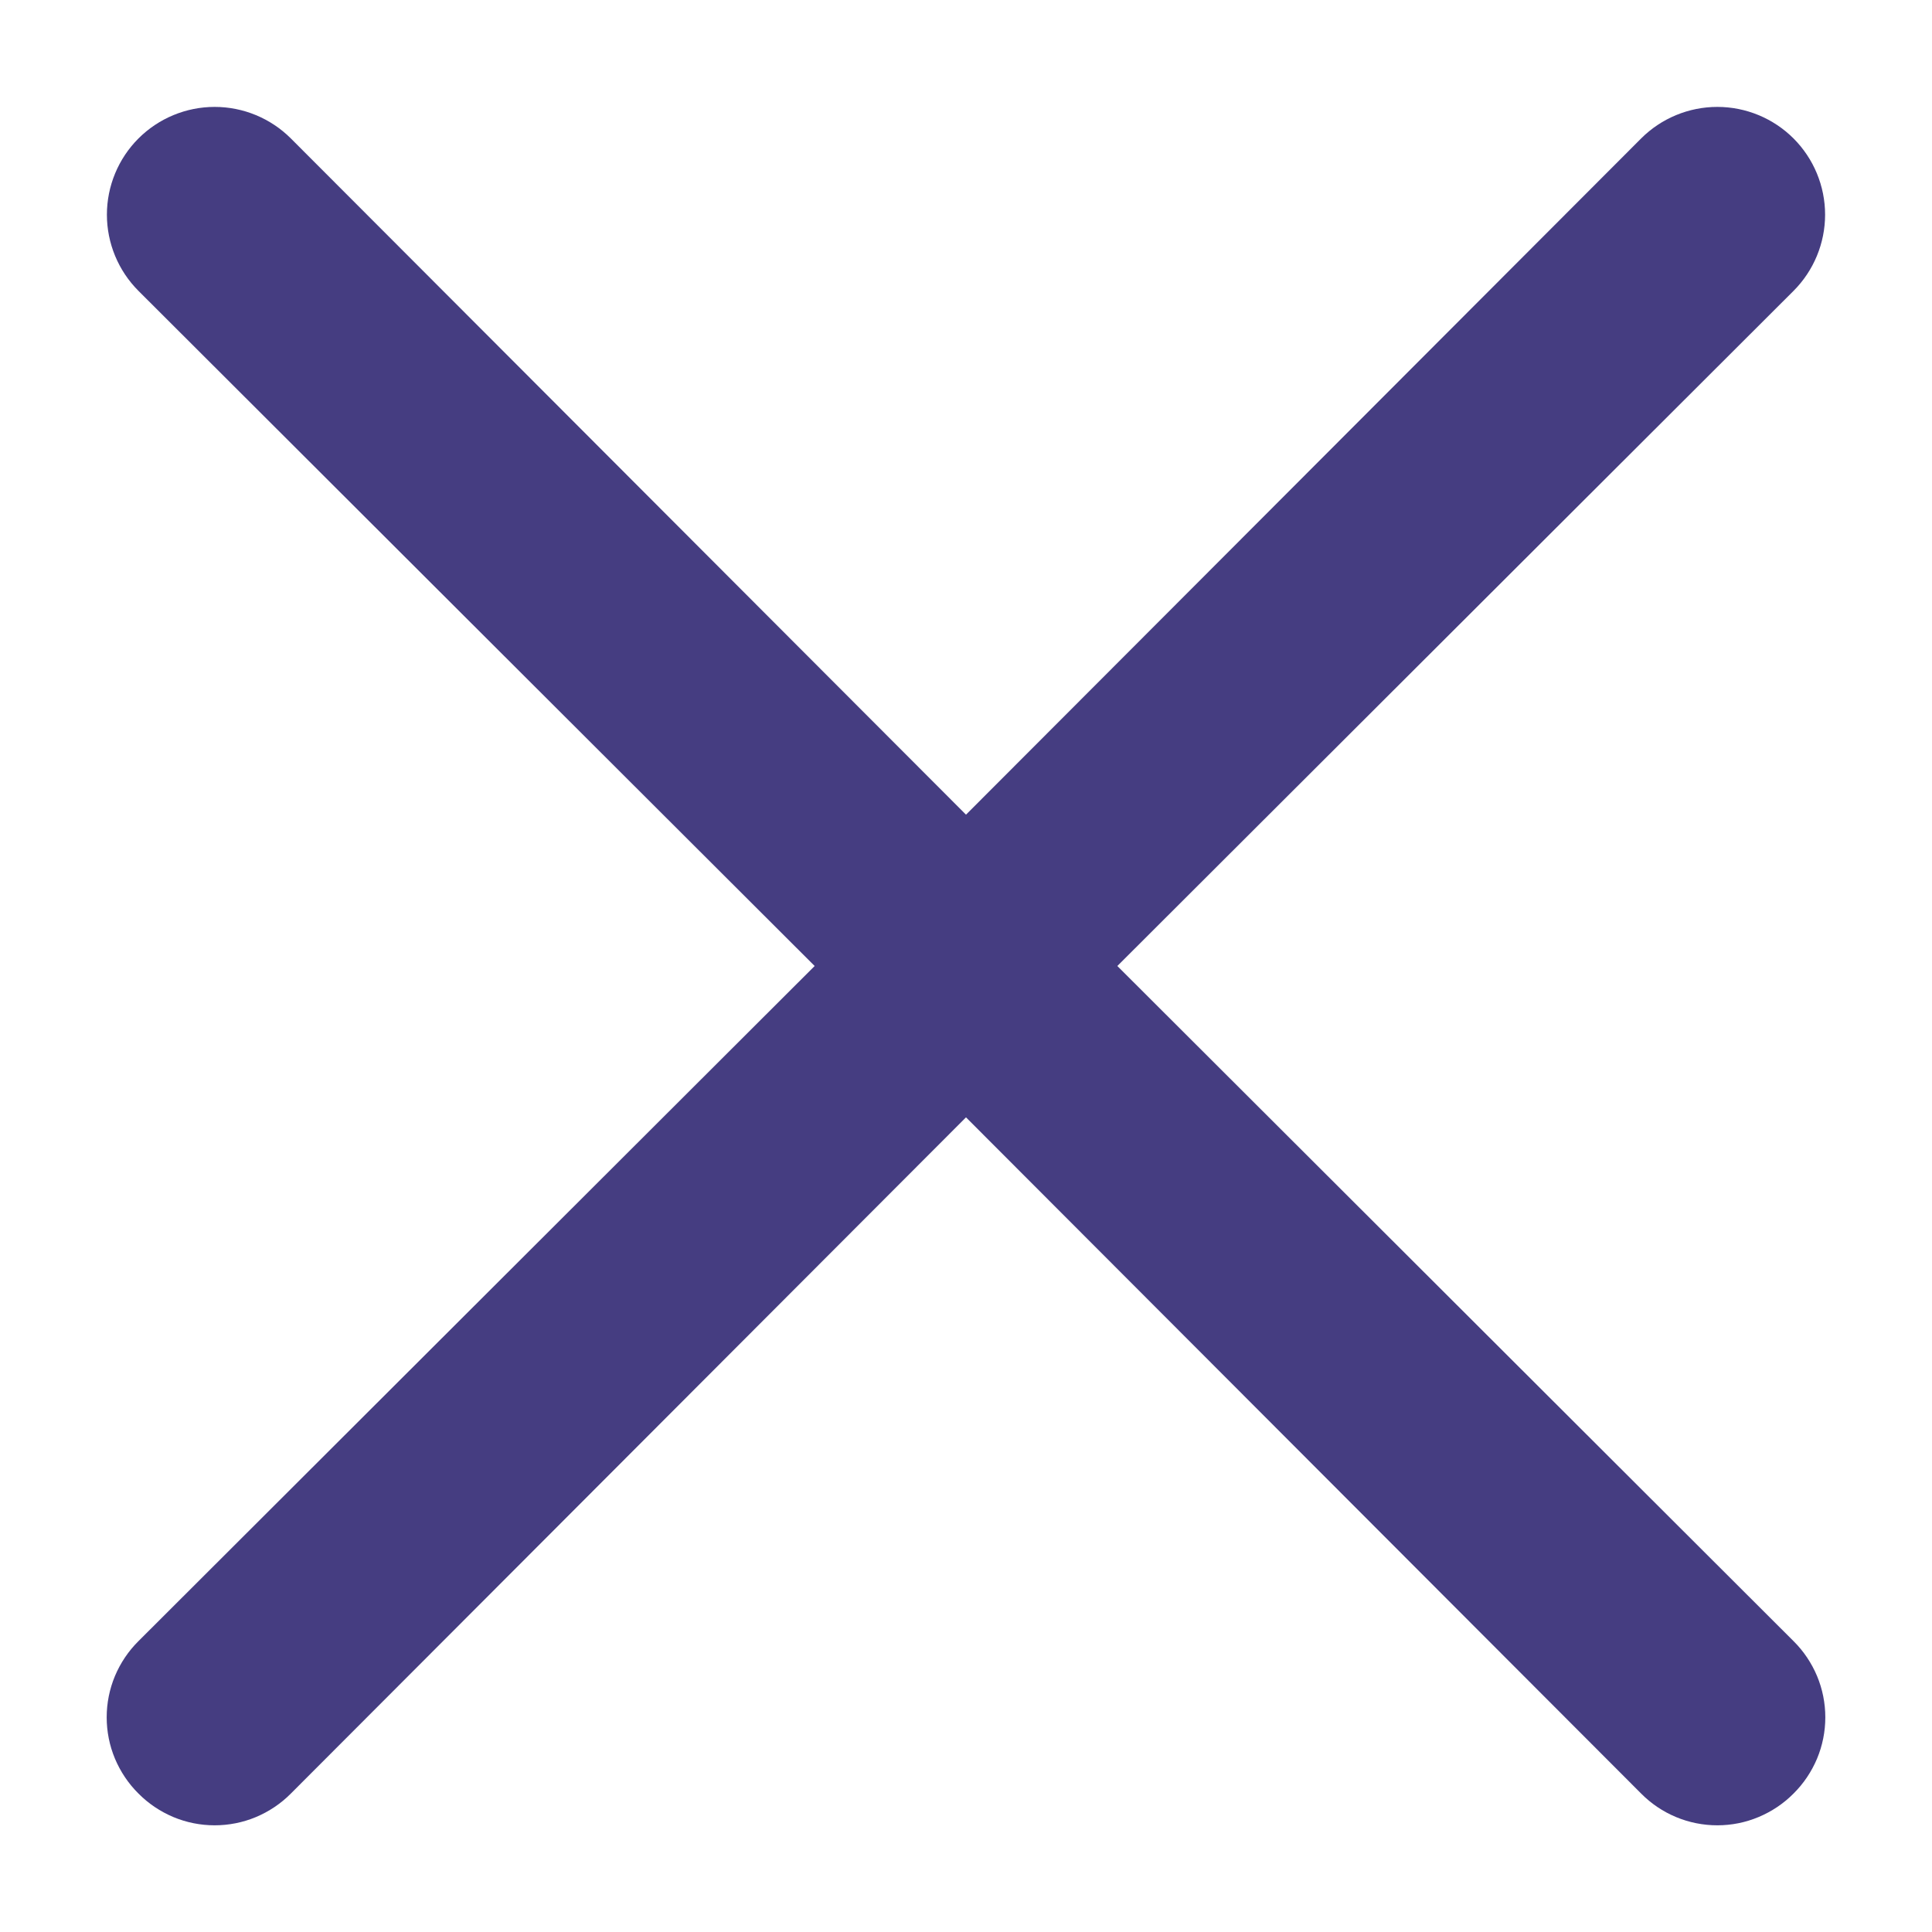
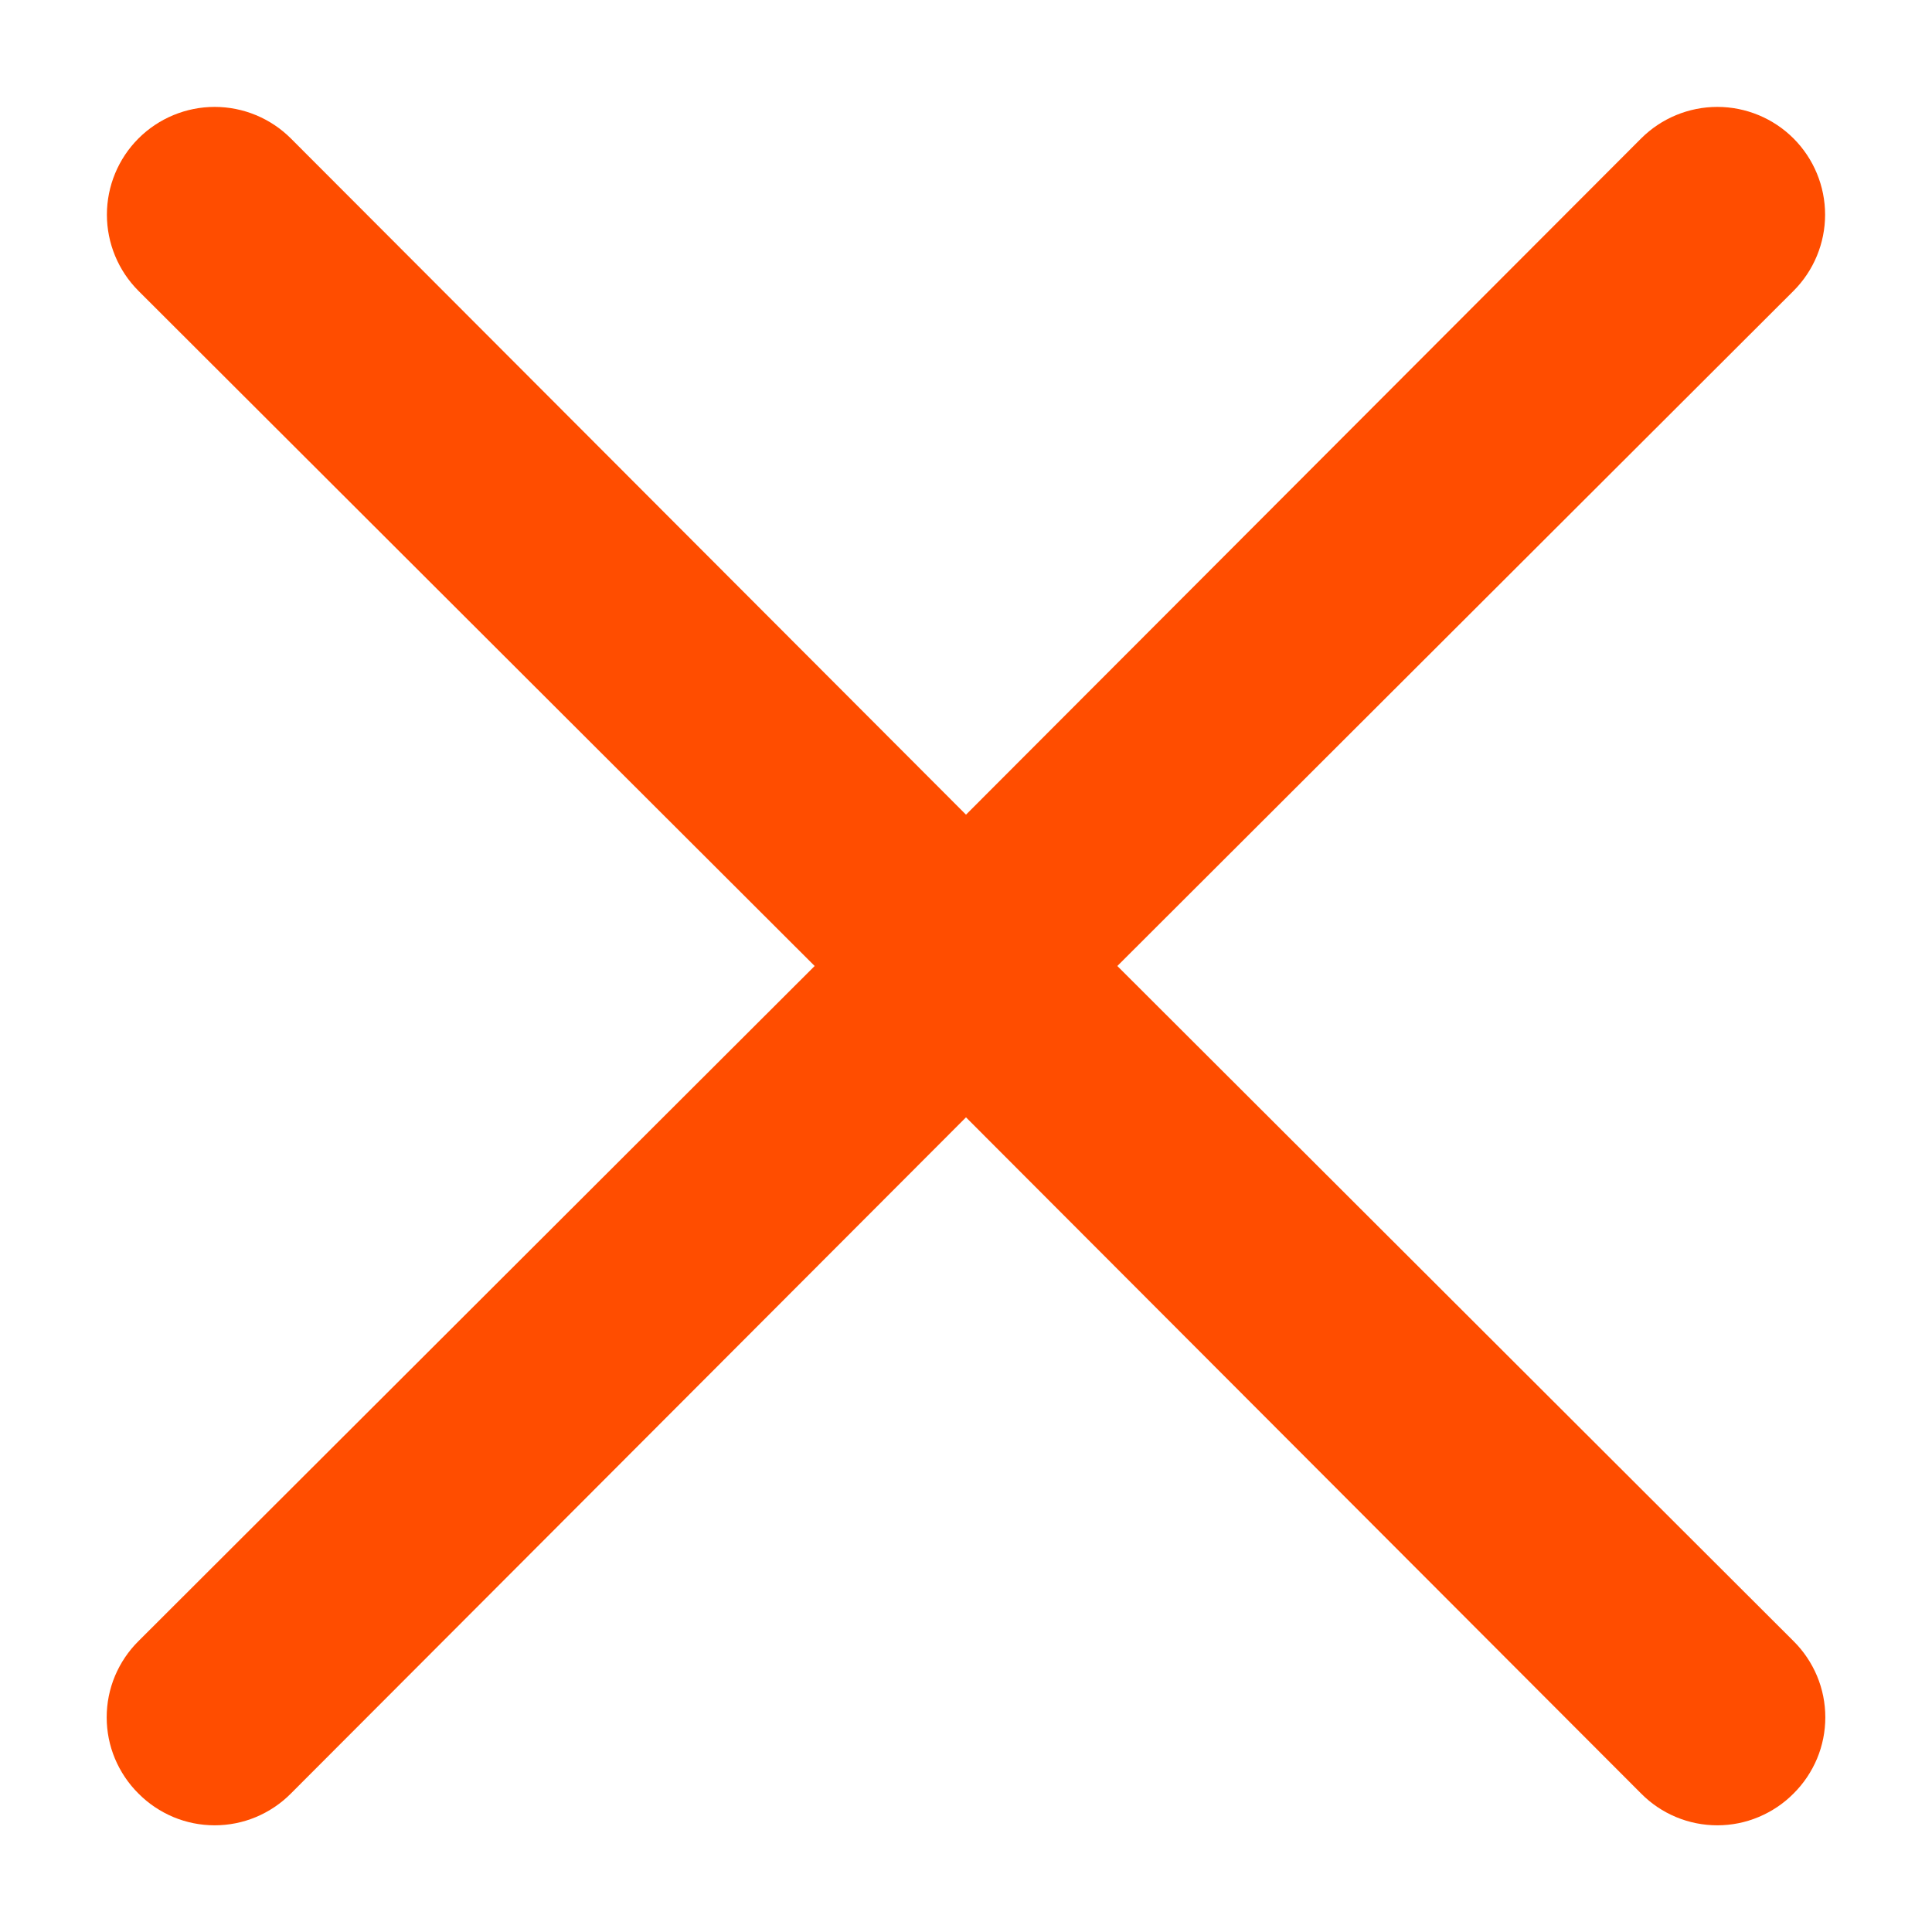
<svg xmlns="http://www.w3.org/2000/svg" width="18" height="18" viewBox="0 0 18 18" fill="#453D81">
-   <path d="M10.41 9L16.71 2.71C16.898 2.522 17.004 2.266 17.004 2C17.004 1.734 16.898 1.478 16.71 1.29C16.522 1.102 16.266 0.996 16 0.996C15.734 0.996 15.478 1.102 15.29 1.29L9 7.59L2.71 1.29C2.522 1.102 2.266 0.996 2 0.996C1.734 0.996 1.478 1.102 1.29 1.29C1.102 1.478 0.996 1.734 0.996 2C0.996 2.266 1.102 2.522 1.29 2.71L7.59 9L1.29 15.29C1.196 15.383 1.122 15.494 1.071 15.615C1.02 15.737 0.994 15.868 0.994 16C0.994 16.132 1.02 16.263 1.071 16.385C1.122 16.506 1.196 16.617 1.29 16.71C1.383 16.804 1.494 16.878 1.615 16.929C1.737 16.98 1.868 17.006 2 17.006C2.132 17.006 2.263 16.98 2.385 16.929C2.506 16.878 2.617 16.804 2.71 16.71L9 10.41L15.29 16.71C15.383 16.804 15.493 16.878 15.615 16.929C15.737 16.98 15.868 17.006 16 17.006C16.132 17.006 16.263 16.98 16.384 16.929C16.506 16.878 16.617 16.804 16.71 16.71C16.804 16.617 16.878 16.506 16.929 16.385C16.98 16.263 17.006 16.132 17.006 16C17.006 15.868 16.98 15.737 16.929 15.615C16.878 15.494 16.804 15.383 16.71 15.29L10.41 9Z" fill="#453D81" />
+   <path d="M10.41 9L16.71 2.71C16.898 2.522 17.004 2.266 17.004 2C17.004 1.734 16.898 1.478 16.71 1.29C16.522 1.102 16.266 0.996 16 0.996C15.734 0.996 15.478 1.102 15.29 1.29L9 7.59L2.71 1.29C2.522 1.102 2.266 0.996 2 0.996C1.734 0.996 1.478 1.102 1.29 1.29C1.102 1.478 0.996 1.734 0.996 2C0.996 2.266 1.102 2.522 1.29 2.71L7.59 9L1.29 15.29C1.196 15.383 1.122 15.494 1.071 15.615C1.02 15.737 0.994 15.868 0.994 16C0.994 16.132 1.02 16.263 1.071 16.385C1.122 16.506 1.196 16.617 1.29 16.71C1.383 16.804 1.494 16.878 1.615 16.929C1.737 16.98 1.868 17.006 2 17.006C2.132 17.006 2.263 16.98 2.385 16.929C2.506 16.878 2.617 16.804 2.71 16.71L9 10.41L15.29 16.71C15.383 16.804 15.493 16.878 15.615 16.929C15.737 16.98 15.868 17.006 16 17.006C16.132 17.006 16.263 16.98 16.384 16.929C16.506 16.878 16.617 16.804 16.71 16.71C16.804 16.617 16.878 16.506 16.929 16.385C16.98 16.263 17.006 16.132 17.006 16C17.006 15.868 16.98 15.737 16.929 15.615C16.878 15.494 16.804 15.383 16.71 15.29L10.41 9Z" fill="#ff4d00" />
</svg>
